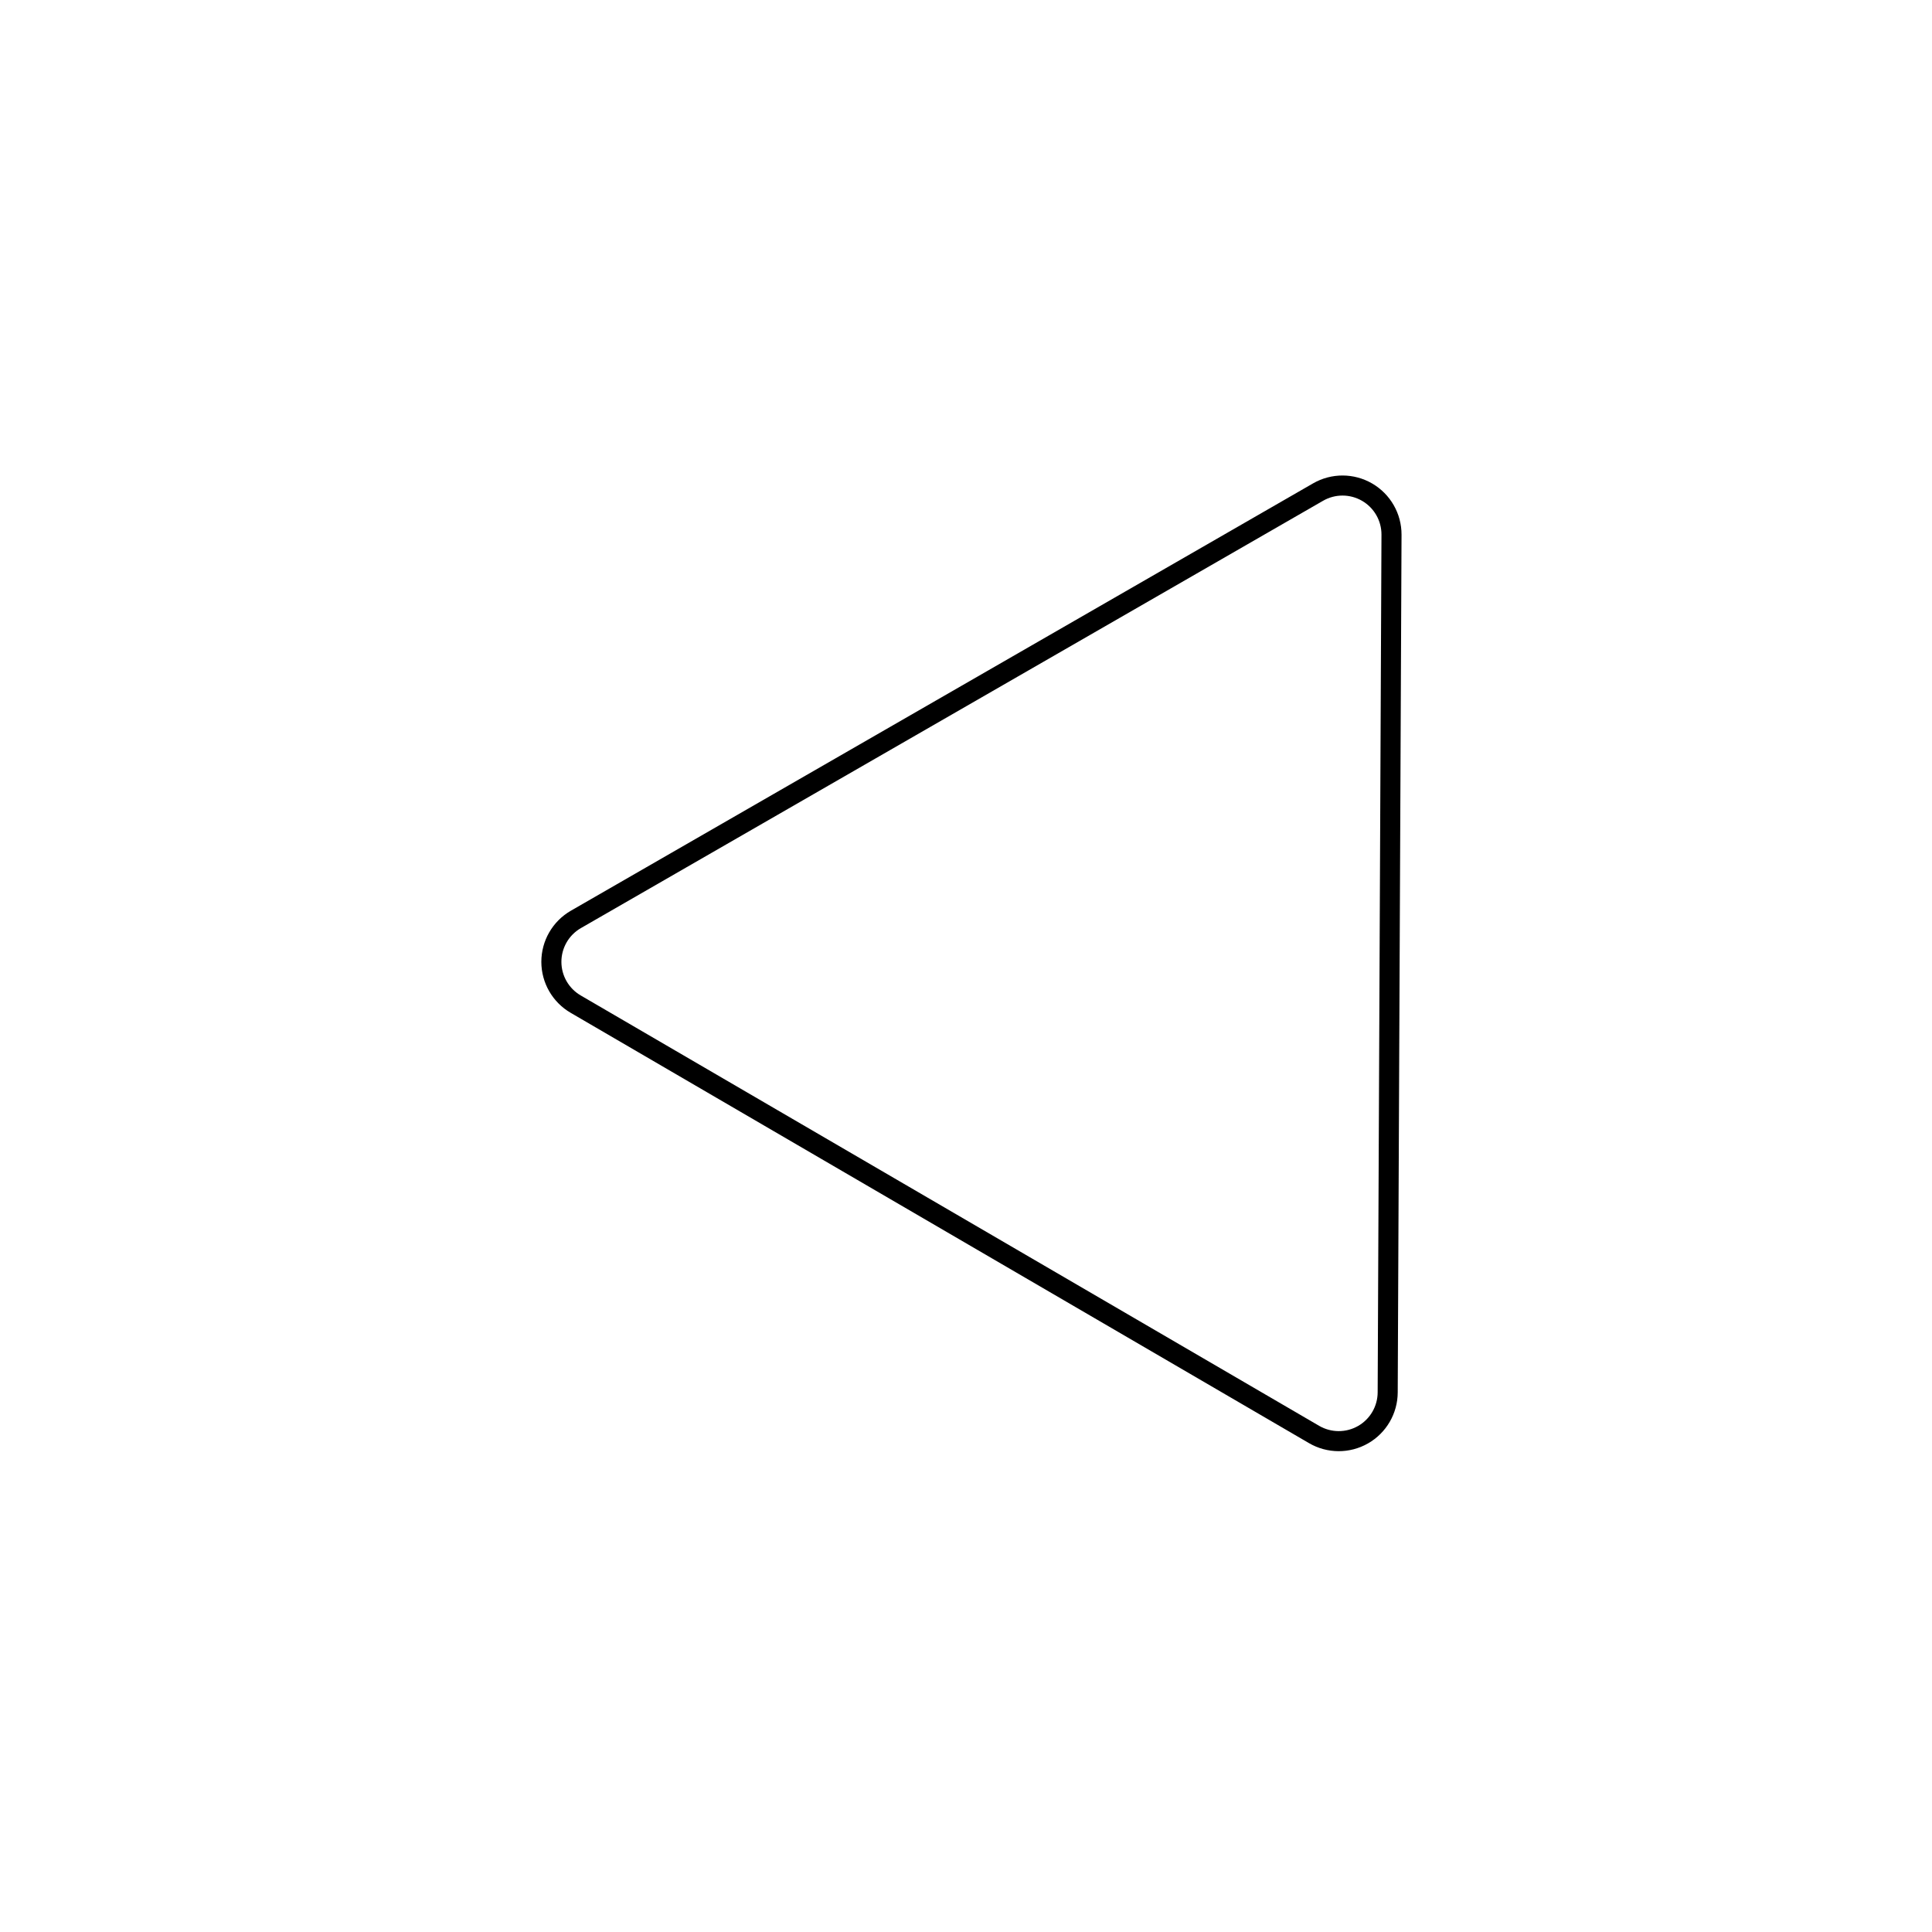
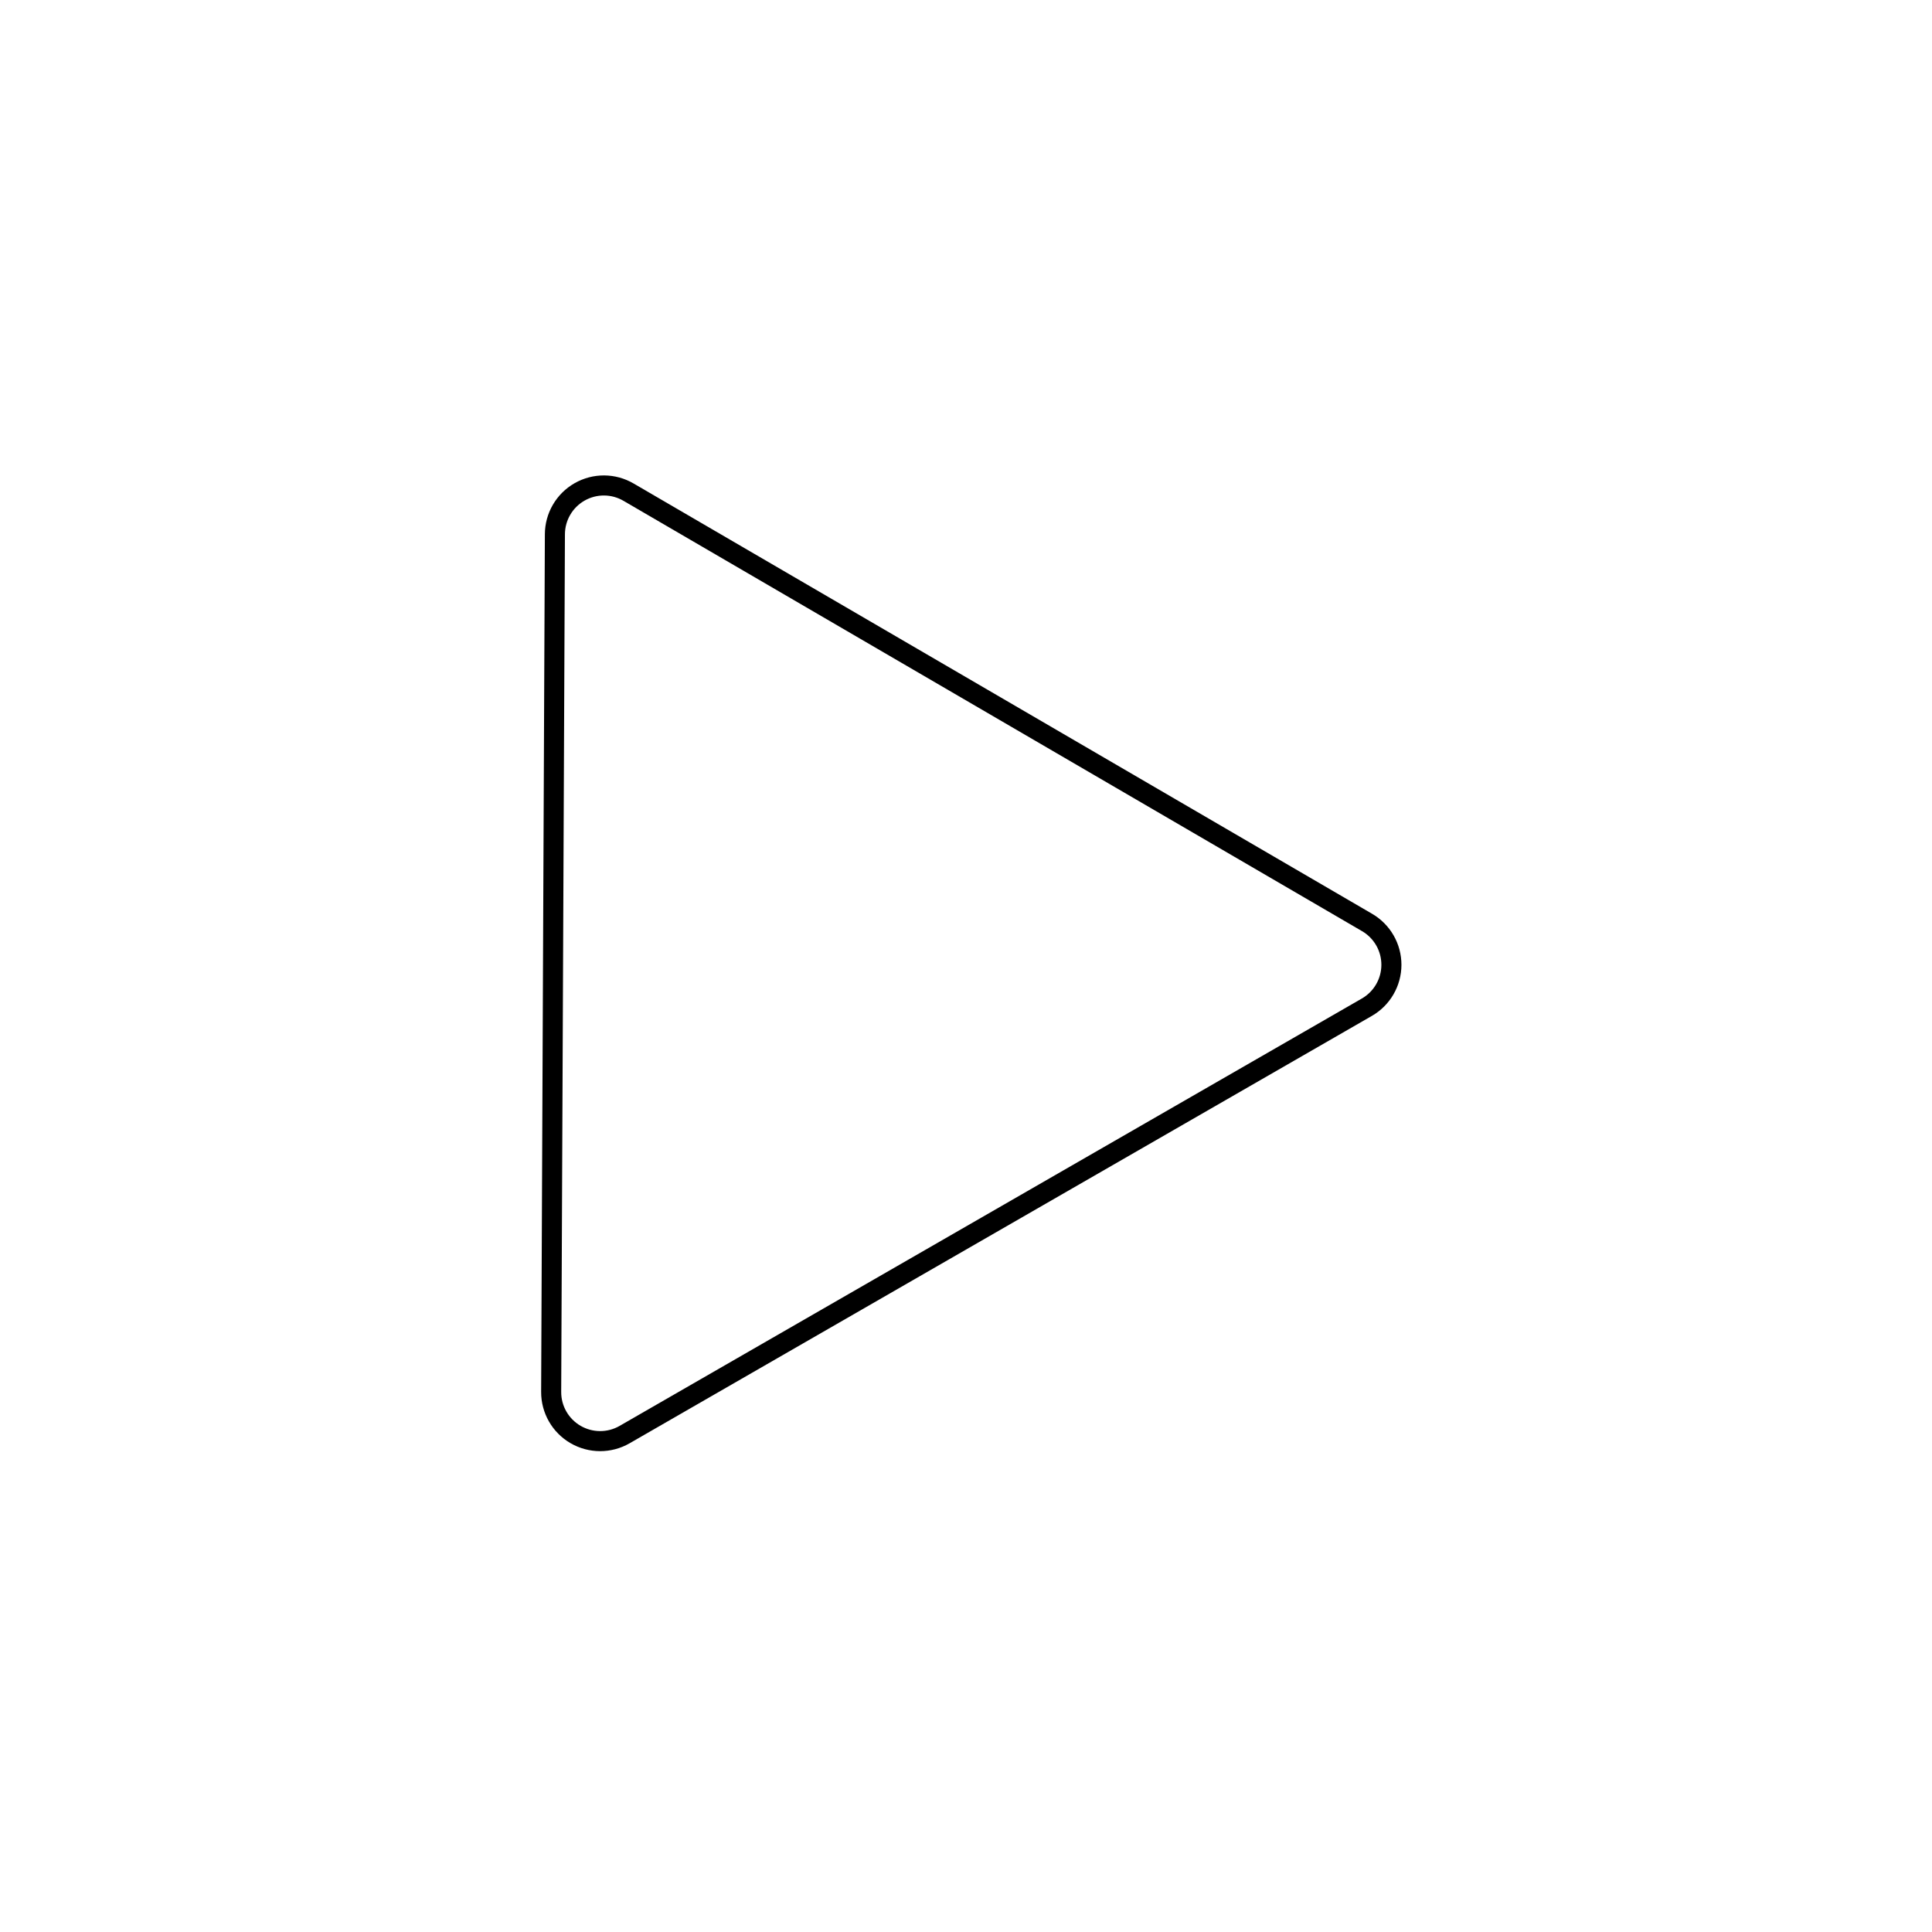
<svg xmlns="http://www.w3.org/2000/svg" id="Слой_1" data-name="Слой 1" viewBox="0 0 481.52 481.52">
  <defs>
    <style>.cls-1{fill:none;stroke:#000;stroke-miterlimit:10;stroke-width:5px;}</style>
  </defs>
-   <path class="cls-1" d="M327.51,357.52l-184-107.24a12.2,12.2,0,0,1,0-21.12l185-106.52a12.21,12.21,0,0,1,18.3,10.63L345.86,347A12.2,12.2,0,0,1,327.51,357.52Z" />
+   <path class="cls-1" d="M156.67,122.67,340.72,229.91a12.2,12.2,0,0,1-.05,21.12l-185,106.52a12.21,12.21,0,0,1-18.3-10.63l.93-213.76A12.2,12.2,0,0,1,156.67,122.67Z" />
</svg>
